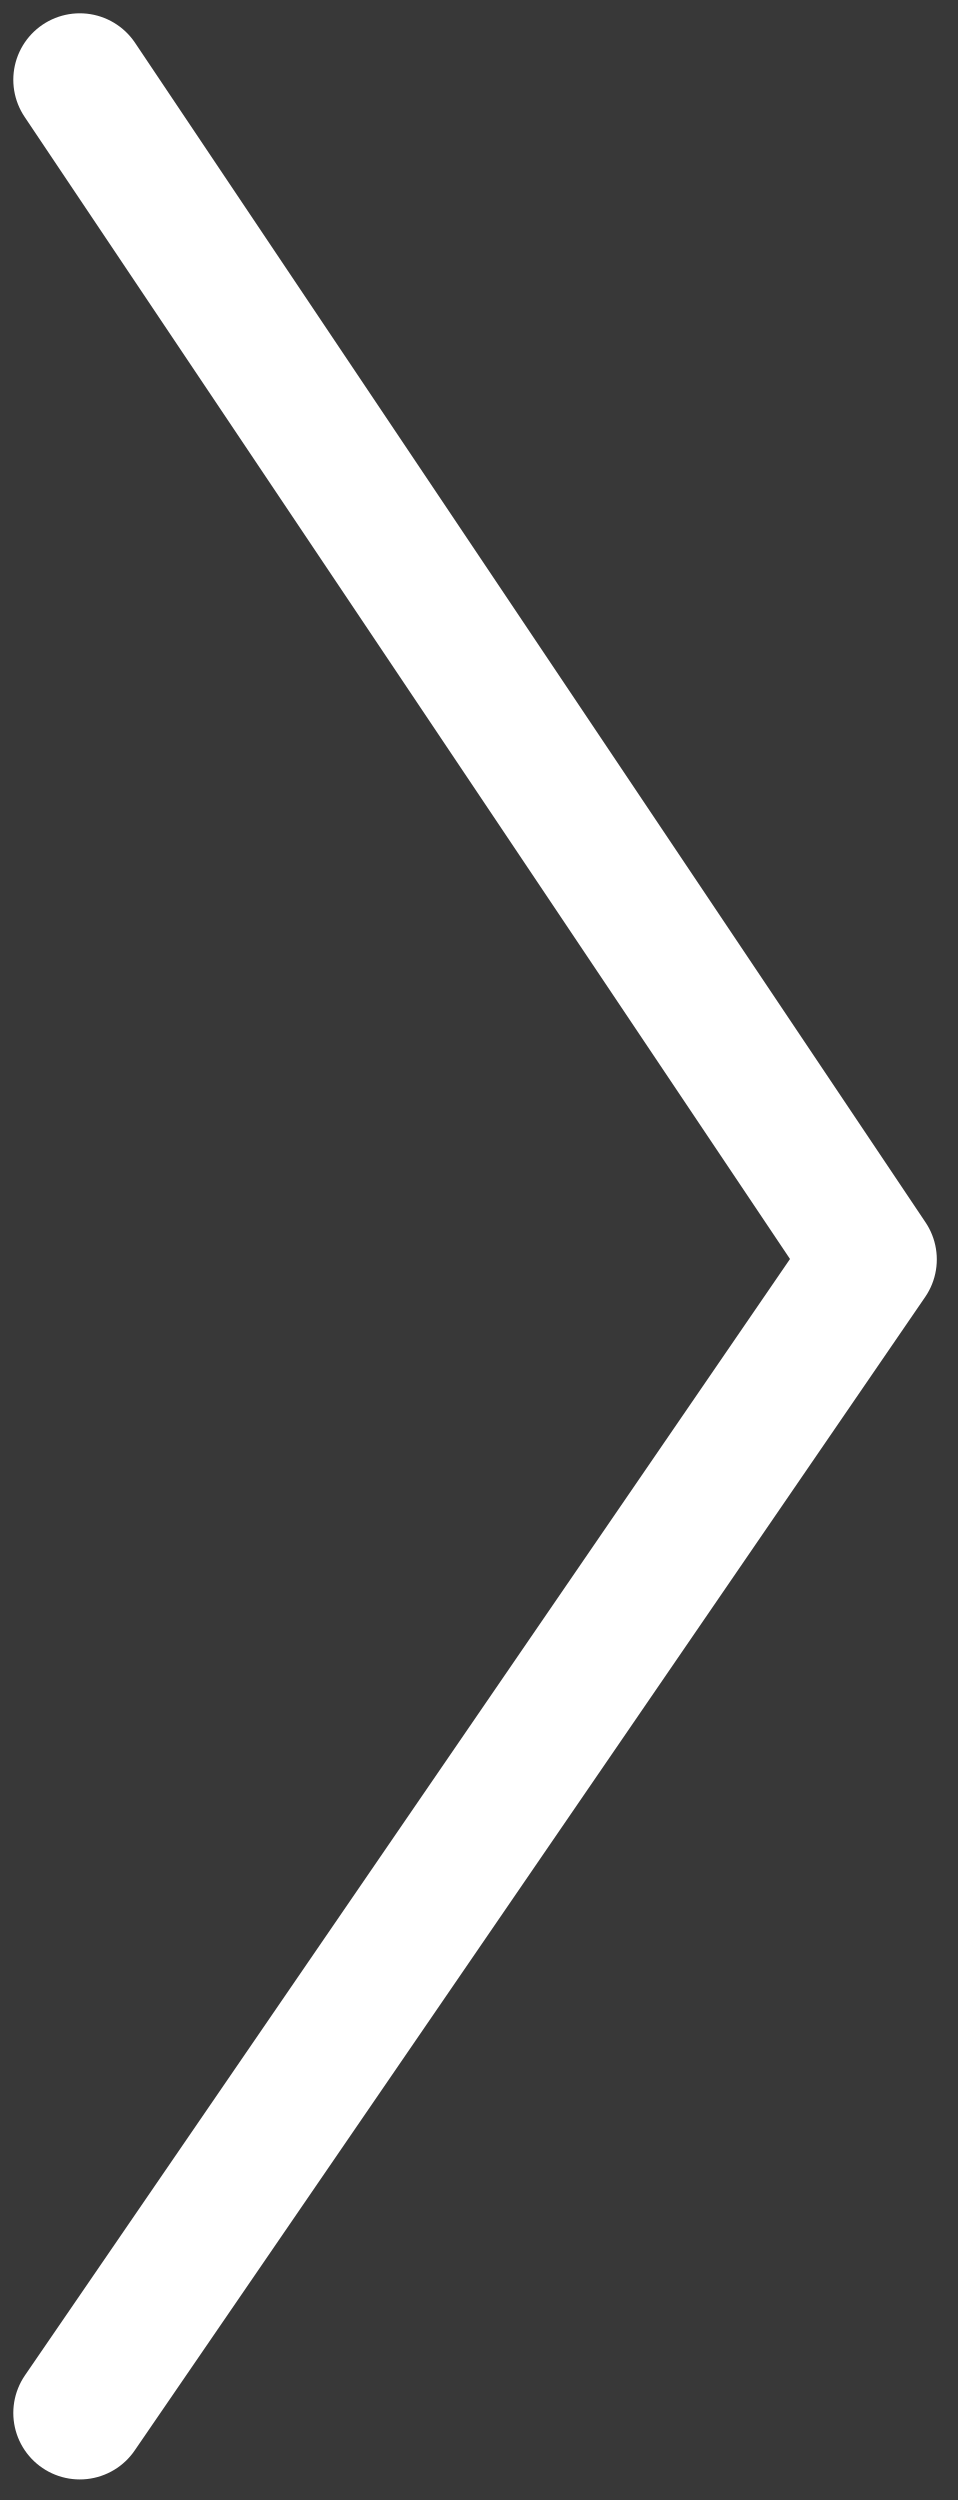
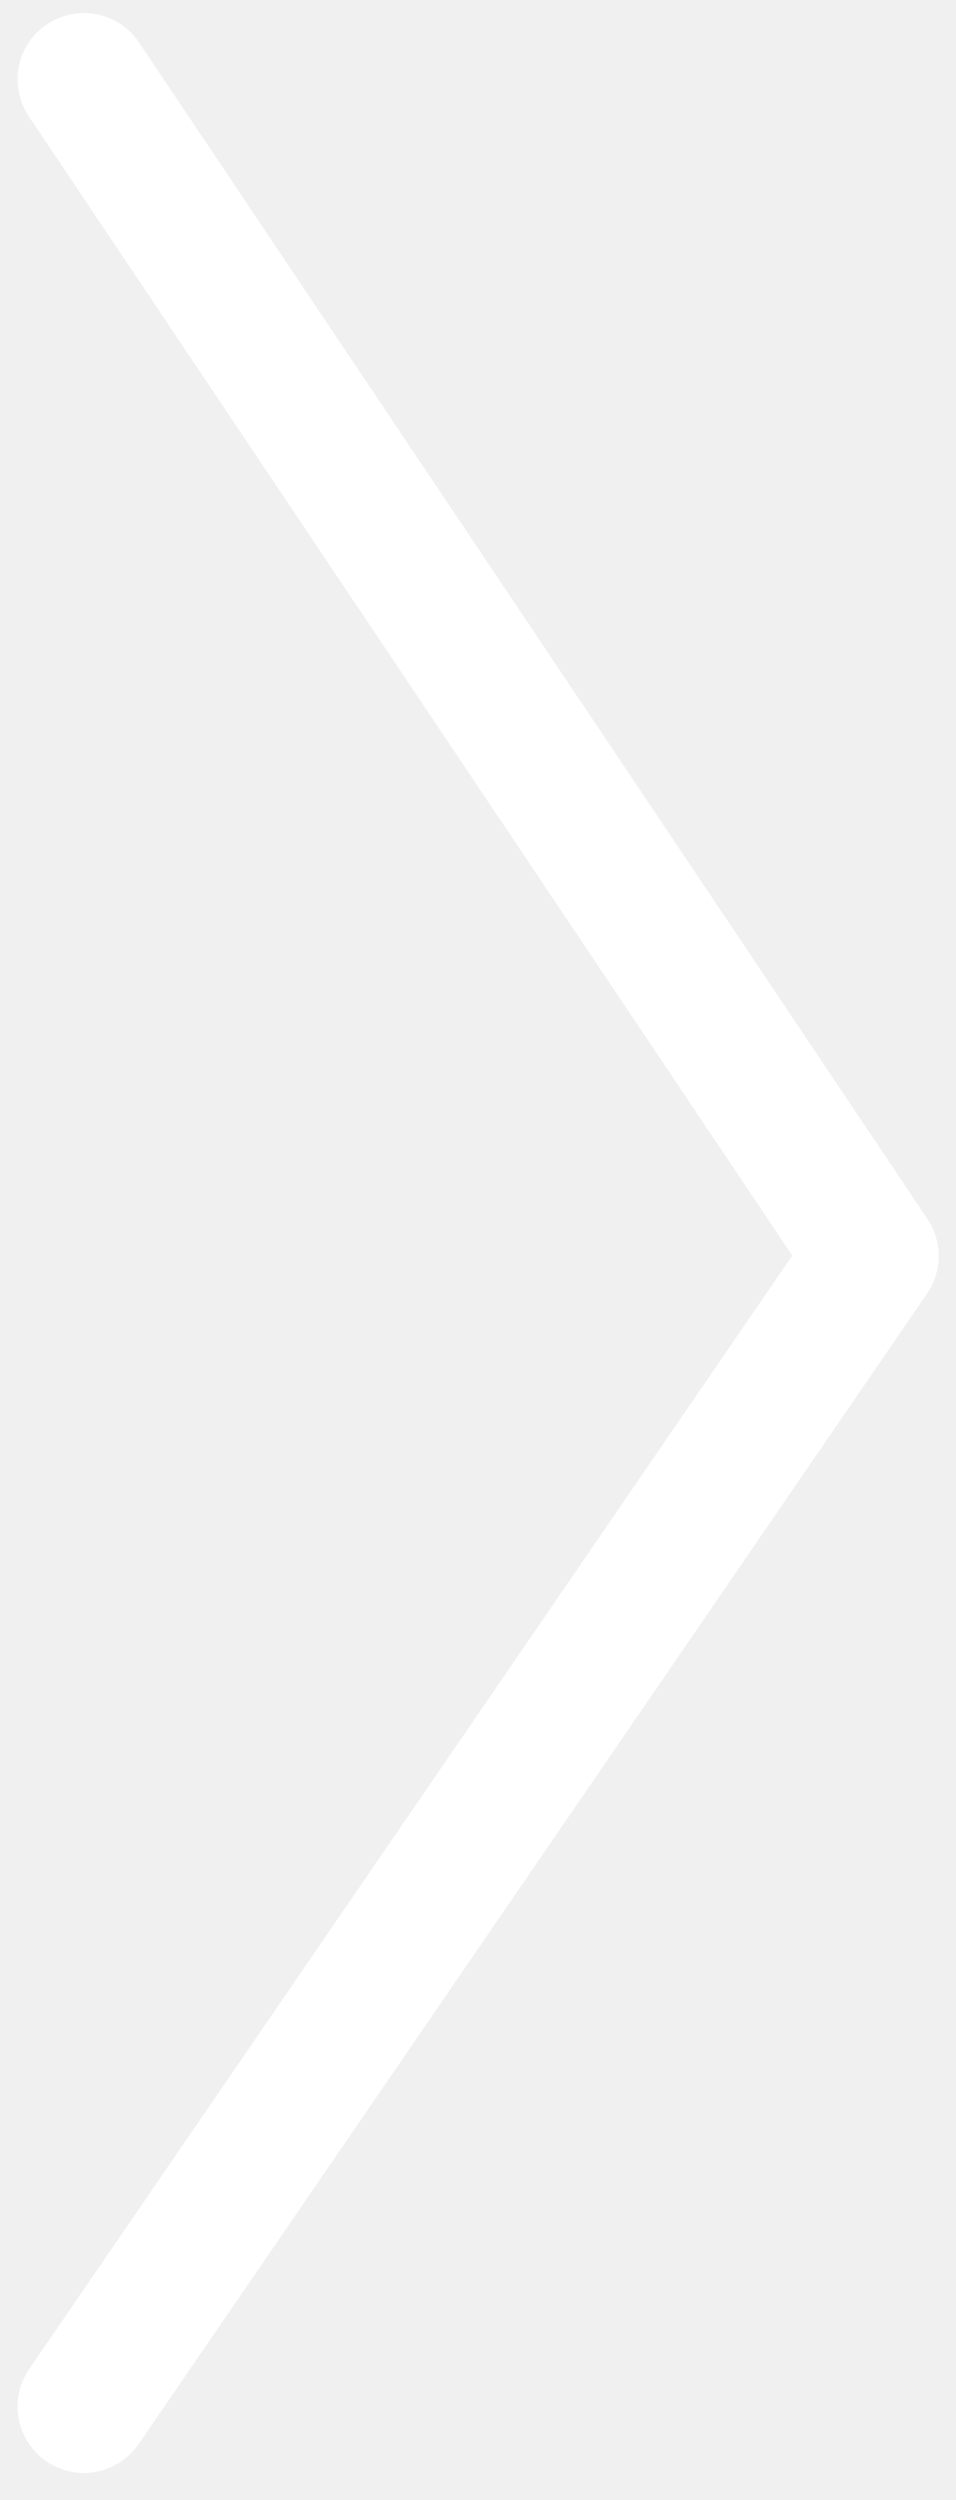
- <svg xmlns="http://www.w3.org/2000/svg" width="36" height="94" viewBox="0 0 36 94" fill="none">
-   <rect width="36" height="94" fill="#F5F5F5" />
-   <g id="1920" clip-path="url(#clip0_0_1)">
-     <rect width="1920" height="9690" transform="translate(-947 -862)" fill="white" />
-     <rect id="Rectangle 483" x="-947" y="-44" width="1920" height="180" fill="#383838" />
-     <path id="Vector" d="M3 3L32.724 47.354L3 90.727" stroke="white" stroke-width="5" stroke-linecap="round" stroke-linejoin="round" />
-   </g>
-   <defs>
-     <clipPath id="clip0_0_1">
-       <rect width="1920" height="9690" fill="white" transform="translate(-947 -862)" />
-     </clipPath>
-   </defs>
+ <svg xmlns="http://www.w3.org/2000/svg" width="26" height="68" viewBox="0 0 26 68" fill="none">
+   <path d="M2.282 2.159L23.729 34.163L2.282 65.46" stroke="white" stroke-width="3.608" stroke-linecap="round" stroke-linejoin="round" />
</svg>
